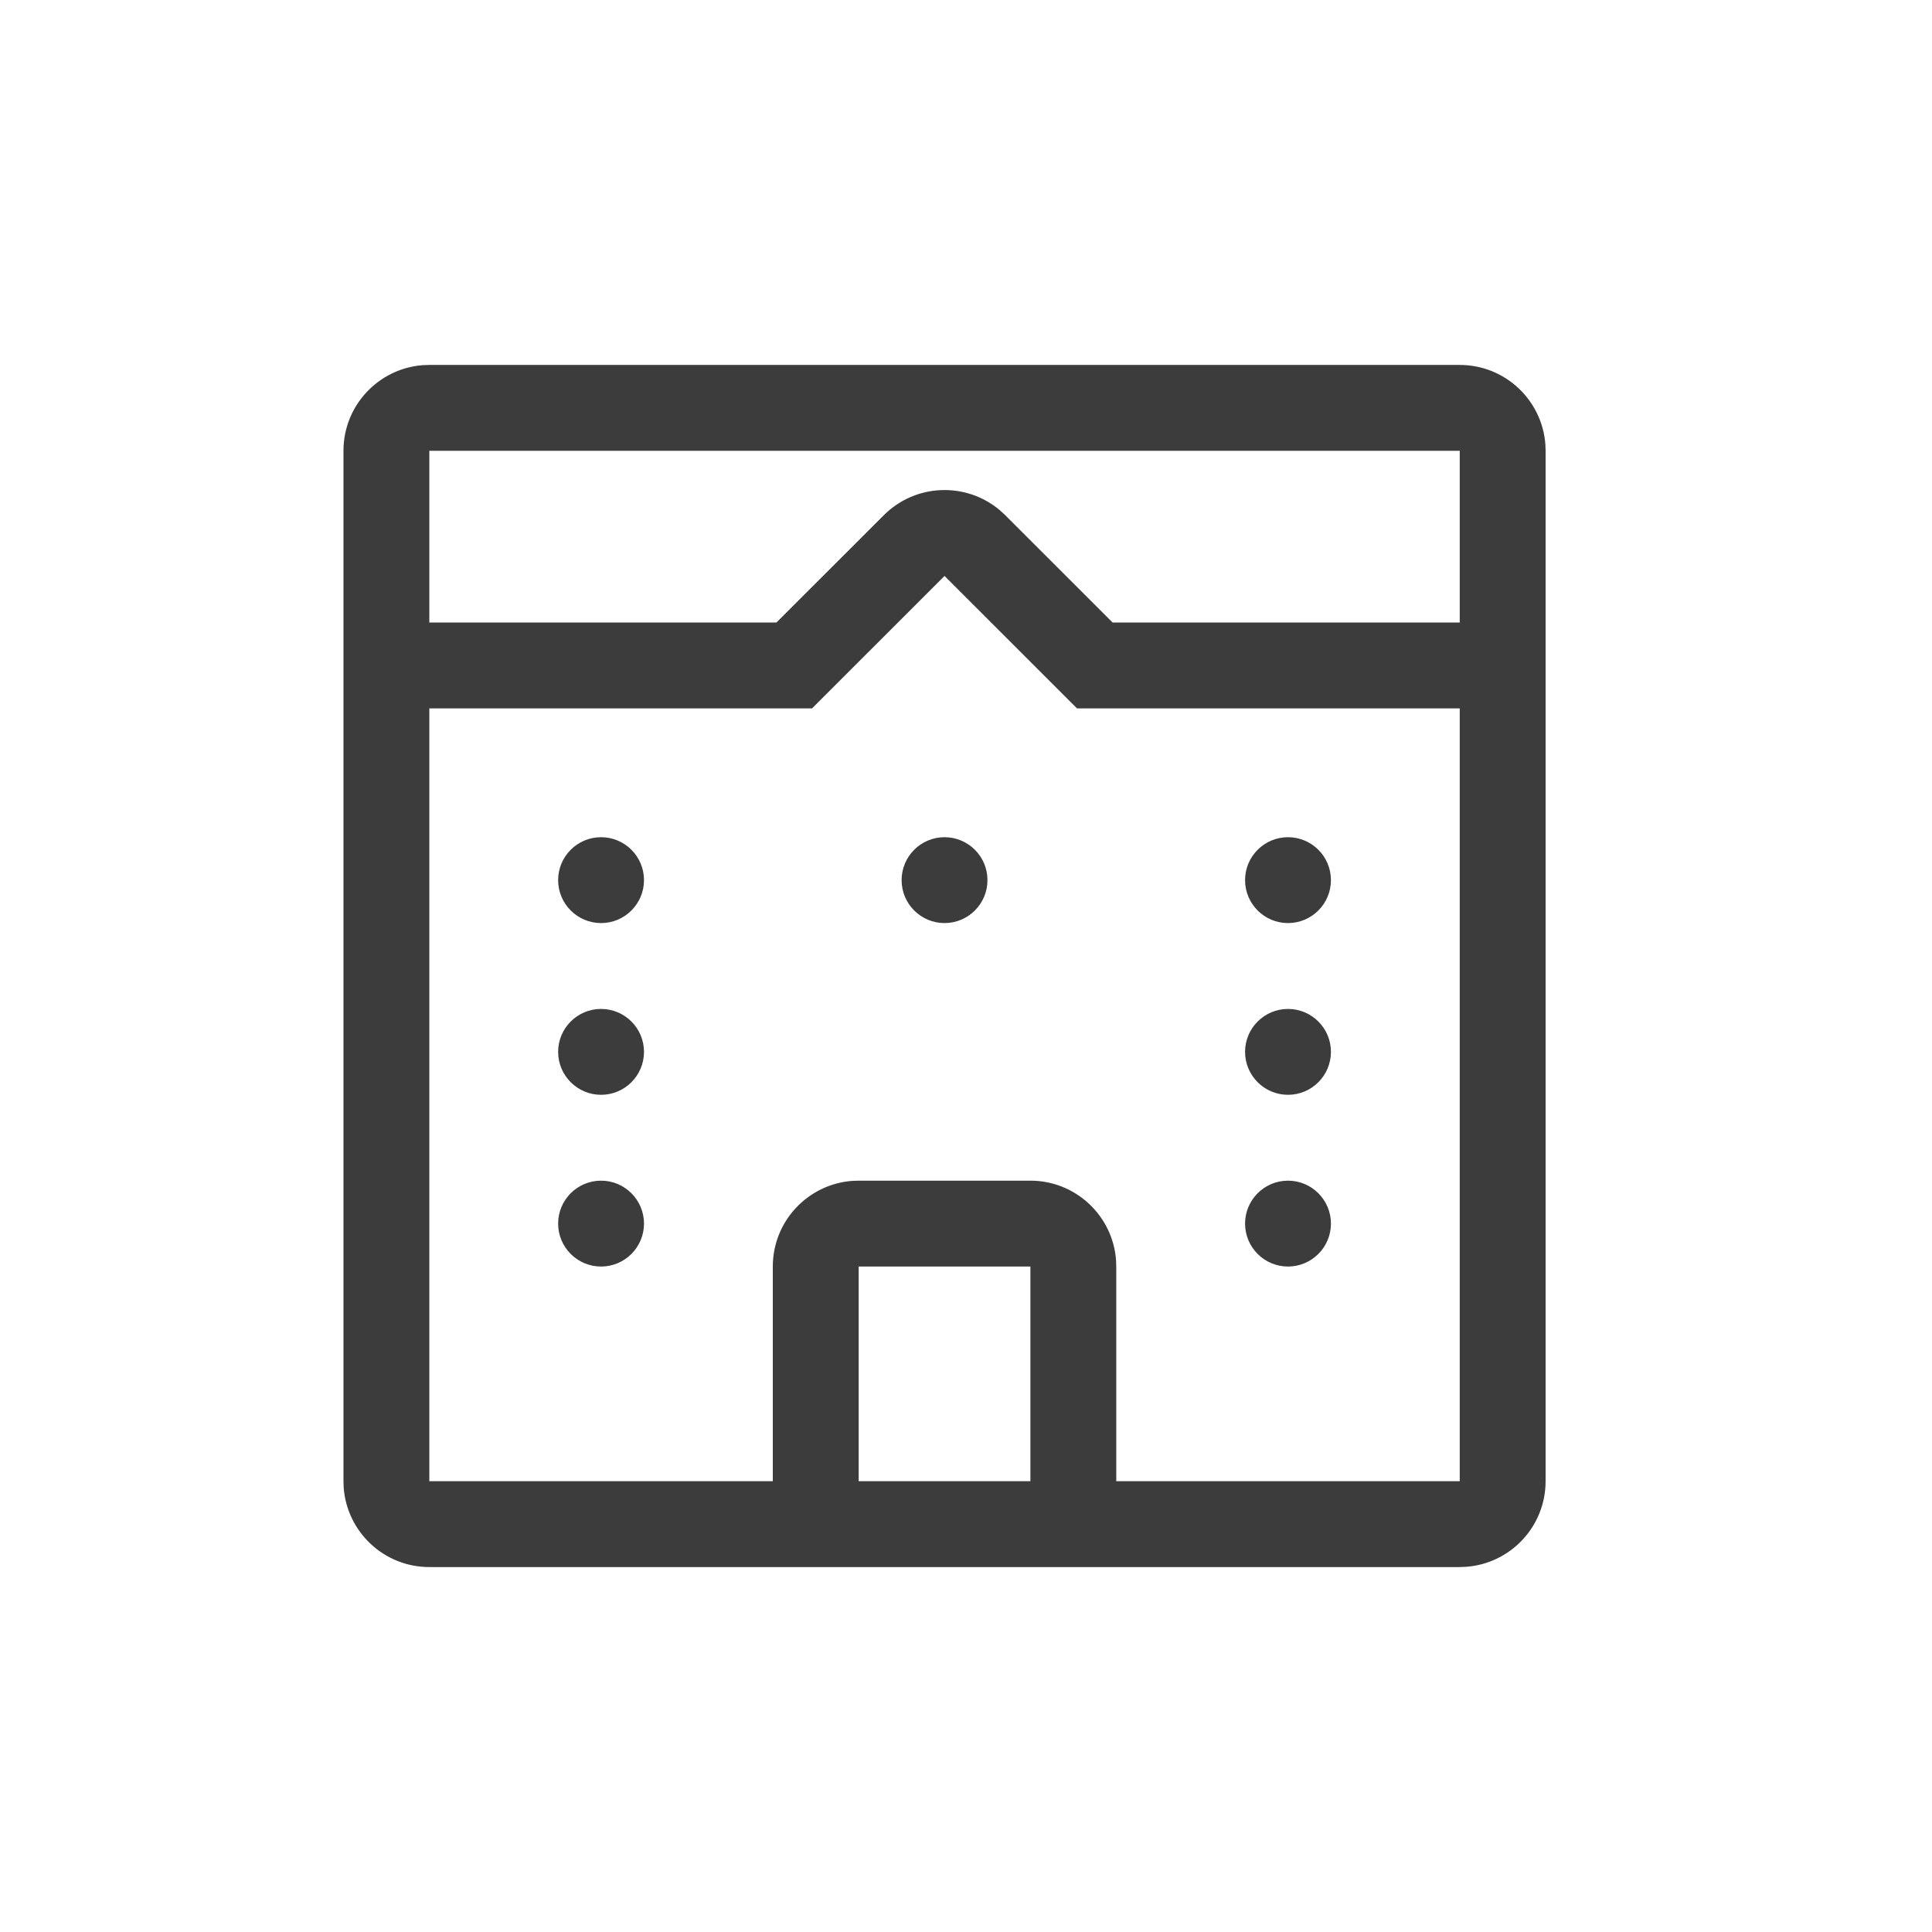
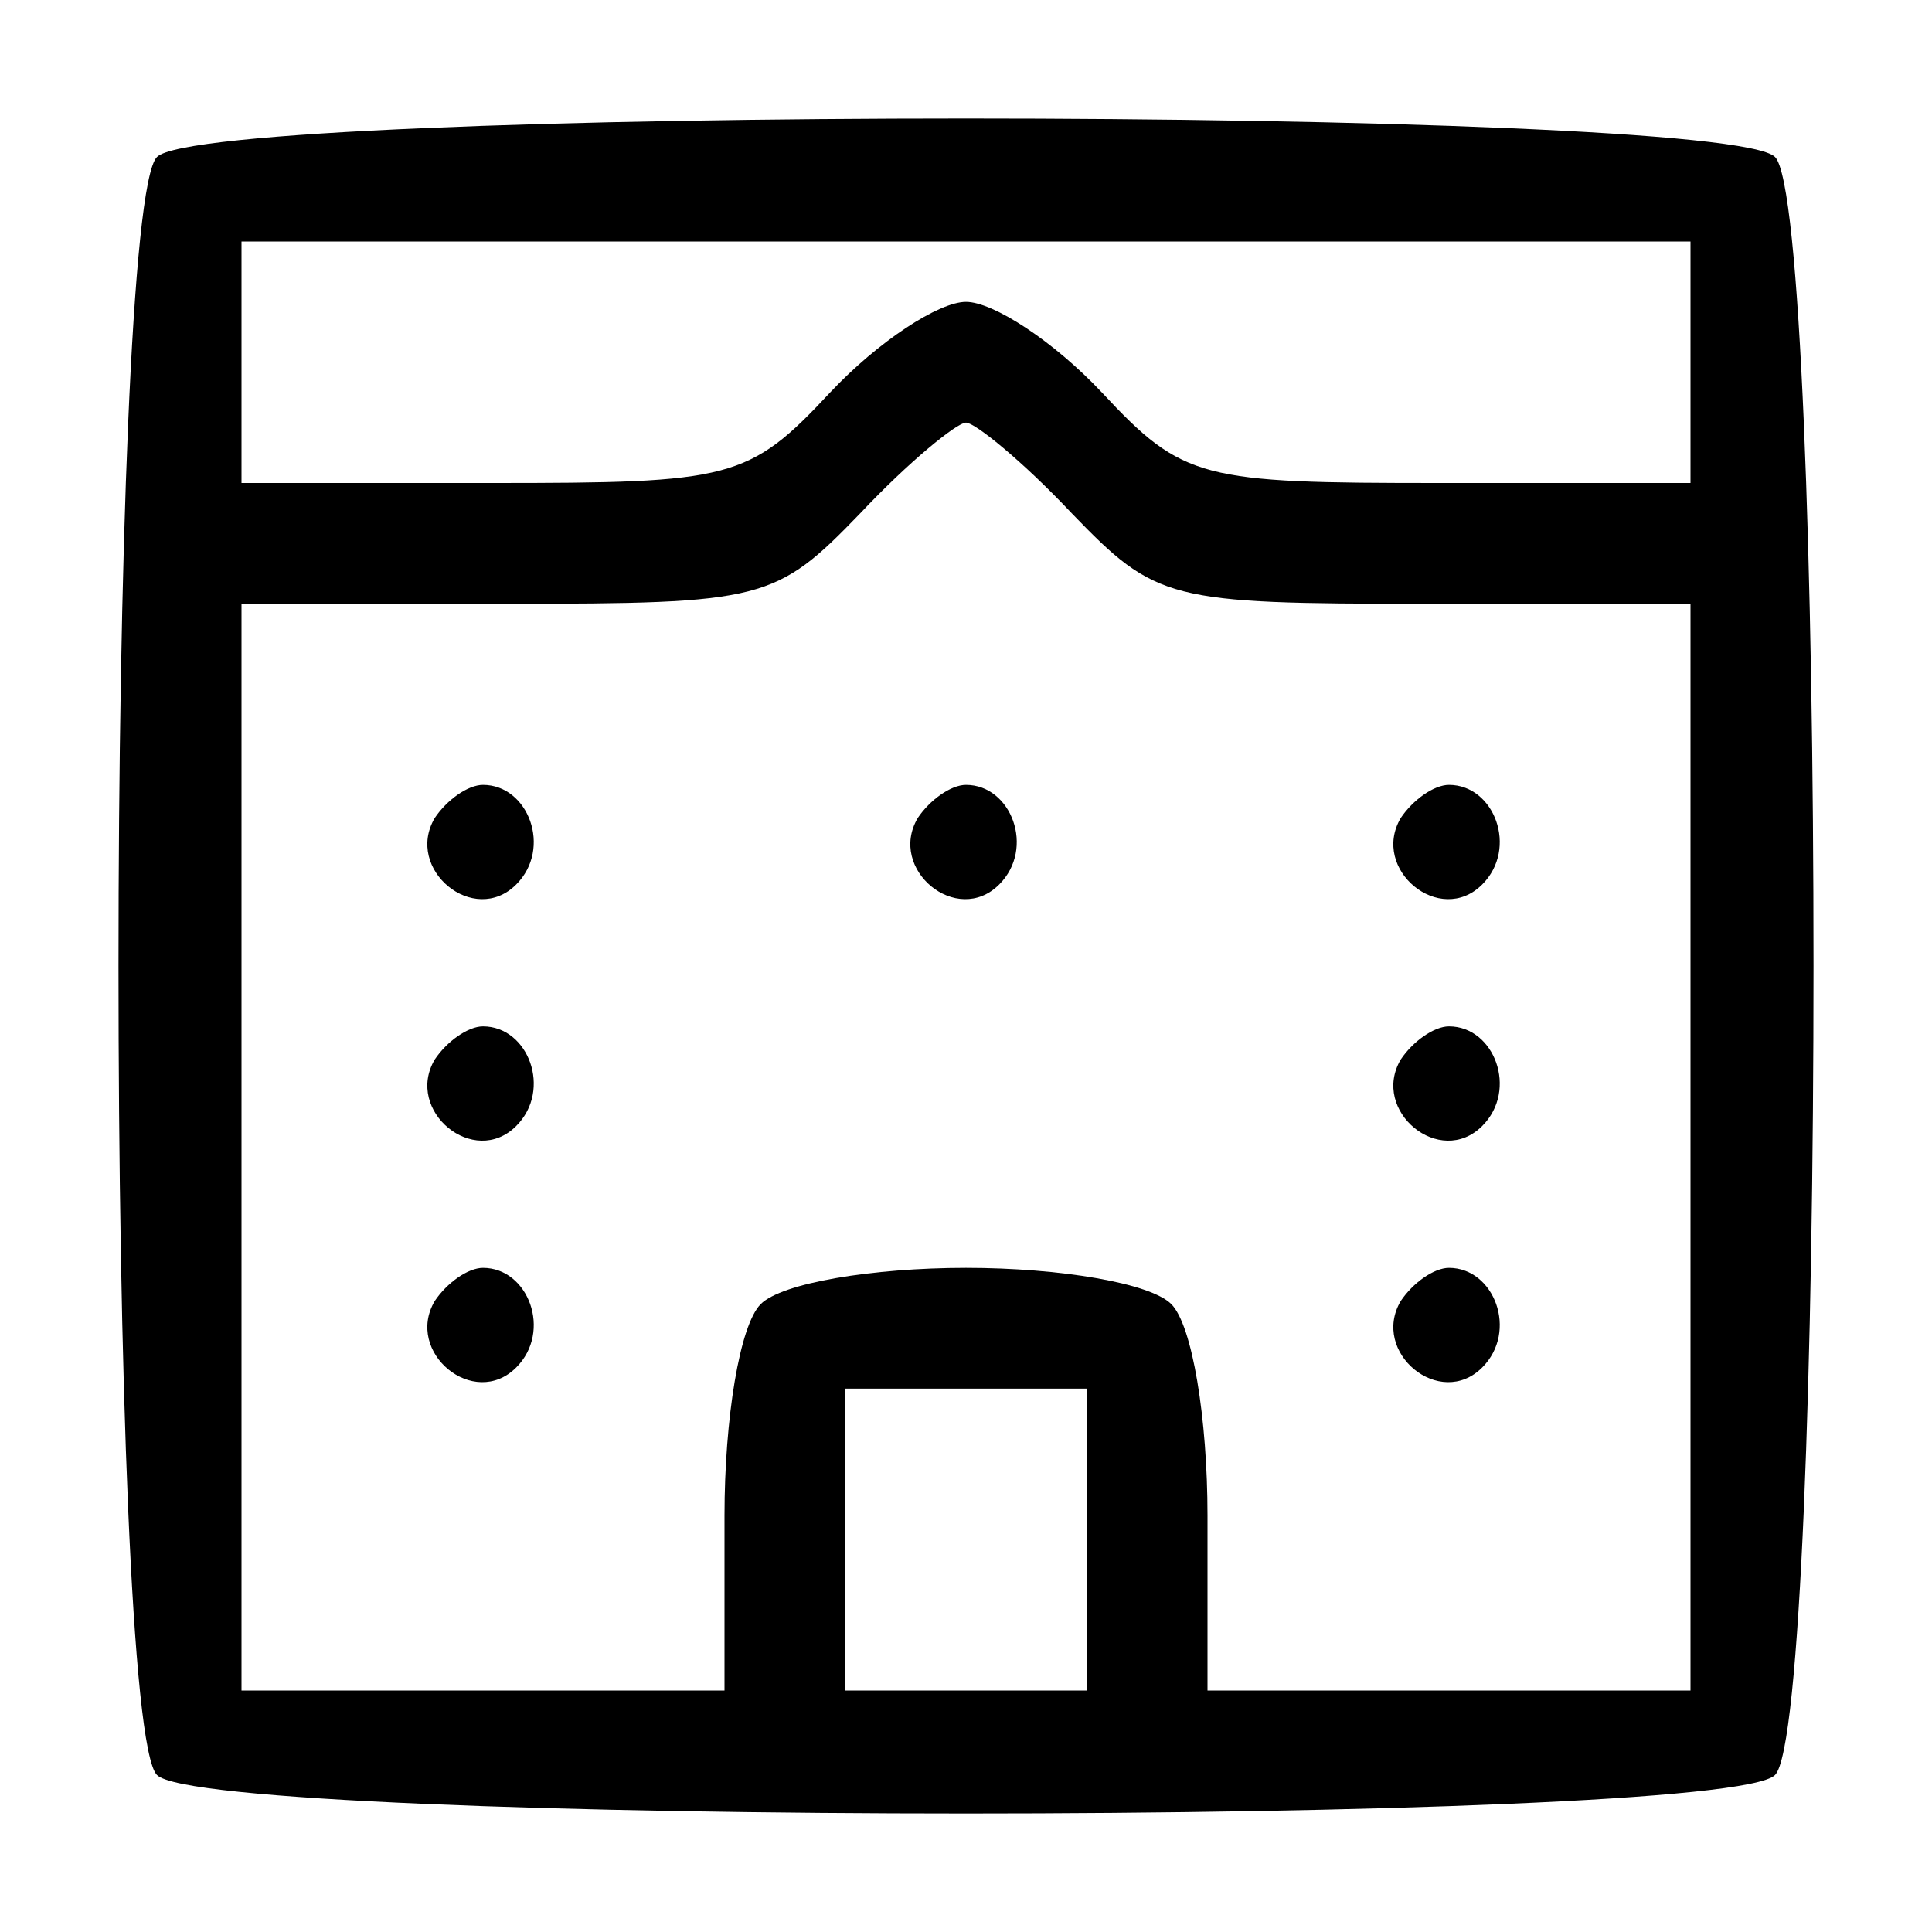
- <svg xmlns="http://www.w3.org/2000/svg" width="45" height="45" viewBox="0 0 45 45" fill="none">
-   <path d="M34 8.5C35.054 8.5 35.918 9.316 35.995 10.351L36 10.5V34.5C36 35.554 35.184 36.418 34.149 36.494L34 36.5H10C8.946 36.5 8.082 35.684 8.005 34.649L8 34.5V10.5C8 9.446 8.816 8.582 9.851 8.505L10 8.5H34ZM22 13.415L18.914 16.5H10V34.5H18V29.5C18 28.446 18.816 27.582 19.851 27.505L20 27.5H24C25.054 27.5 25.918 28.316 25.995 29.351L26 29.5V34.5H34V16.5H25.086L22 13.415ZM24 29.5H20V34.5H24V29.5ZM30 27.5C30.552 27.5 31 27.948 31 28.5C31 29.052 30.552 29.5 30 29.5C29.448 29.5 29 29.052 29 28.5C29 27.948 29.448 27.5 30 27.5ZM14 27.5C14.552 27.5 15 27.948 15 28.5C15 29.052 14.552 29.5 14 29.5C13.448 29.5 13 29.052 13 28.5C13 27.948 13.448 27.5 14 27.5ZM30 23.5C30.552 23.5 31 23.948 31 24.5C31 25.052 30.552 25.5 30 25.5C29.448 25.5 29 25.052 29 24.5C29 23.948 29.448 23.5 30 23.5ZM14 23.5C14.552 23.5 15 23.948 15 24.5C15 25.052 14.552 25.5 14 25.5C13.448 25.5 13 25.052 13 24.5C13 23.948 13.448 23.5 14 23.5ZM30 19.5C30.552 19.5 31 19.948 31 20.5C31 21.052 30.552 21.5 30 21.5C29.448 21.5 29 21.052 29 20.5C29 19.948 29.448 19.5 30 19.5ZM22 19.5C22.552 19.5 23 19.948 23 20.5C23 21.052 22.552 21.5 22 21.5C21.448 21.5 21 21.052 21 20.5C21 19.948 21.448 19.5 22 19.5ZM14 19.5C14.552 19.5 15 19.948 15 20.5C15 21.052 14.552 21.5 14 21.5C13.448 21.5 13 21.052 13 20.5C13 19.948 13.448 19.5 14 19.5ZM34 14.5V10.5H10V14.5H18.084L20.586 12C21.326 11.26 22.501 11.221 23.287 11.883L23.414 12L25.915 14.5H34Z" fill="#3C3C3C" />
+ <svg xmlns="http://www.w3.org/2000/svg" version="1.0" width="64pt" height="64pt" viewBox="0 0 64 64" preserveAspectRatio="xMidYMid meet">
+   <g transform="translate(0,64) scale(0.1,-0.1)" fill="#000000" stroke="none">
+     <path d="M52 588 c-17 -17 -17 -519 0 -536 17 -17 519 -17 536 0 17 17 17 519 0 536 -17 17 -519 17 -536 0z m508 -68 l0 -40 -83 0 c-79 0 -85 1 -112 30 -16 17 -36 30 -45 30 -9 0 -29 -13 -45 -30 -27 -29 -33 -30 -112 -30 l-83 0 0 40 0 40 240 0 240 0 0 -40z m-205 -50 c28 -29 32 -30 117 -30 l88 0 0 -180 0 -180 -80 0 -80 0 0 58 c0 32 -5 63 -12 70 -7 7 -37 12 -68 12 -31 0 -61 -5 -68 -12 -7 -7 -12 -38 -12 -70 l0 -58 -80 0 -80 0 0 180 0 180 88 0 c85 0 89 1 117 30 16 17 32 30 35 30 3 0 19 -13 35 -30z m5 -340 l0 -50 -40 0 -40 0 0 50 0 50 40 0 40 0 0 -50z" />
+     <path d="M144 369 c-10 -17 13 -36 27 -22 12 12 4 33 -11 33 -5 0 -12 -5 -16 -11z" />
+     <path d="M304 369 c-10 -17 13 -36 27 -22 12 12 4 33 -11 33 -5 0 -12 -5 -16 -11z" />
+     <path d="M464 369 c-10 -17 13 -36 27 -22 12 12 4 33 -11 33 -5 0 -12 -5 -16 -11z" />
+     <path d="M144 289 c-10 -17 13 -36 27 -22 12 12 4 33 -11 33 -5 0 -12 -5 -16 -11z" />
+     <path d="M464 289 c-10 -17 13 -36 27 -22 12 12 4 33 -11 33 -5 0 -12 -5 -16 -11z" />
+     <path d="M144 209 c-10 -17 13 -36 27 -22 12 12 4 33 -11 33 -5 0 -12 -5 -16 -11z" />
+     <path d="M464 209 c-10 -17 13 -36 27 -22 12 12 4 33 -11 33 -5 0 -12 -5 -16 -11z" />
+   </g>
</svg>
